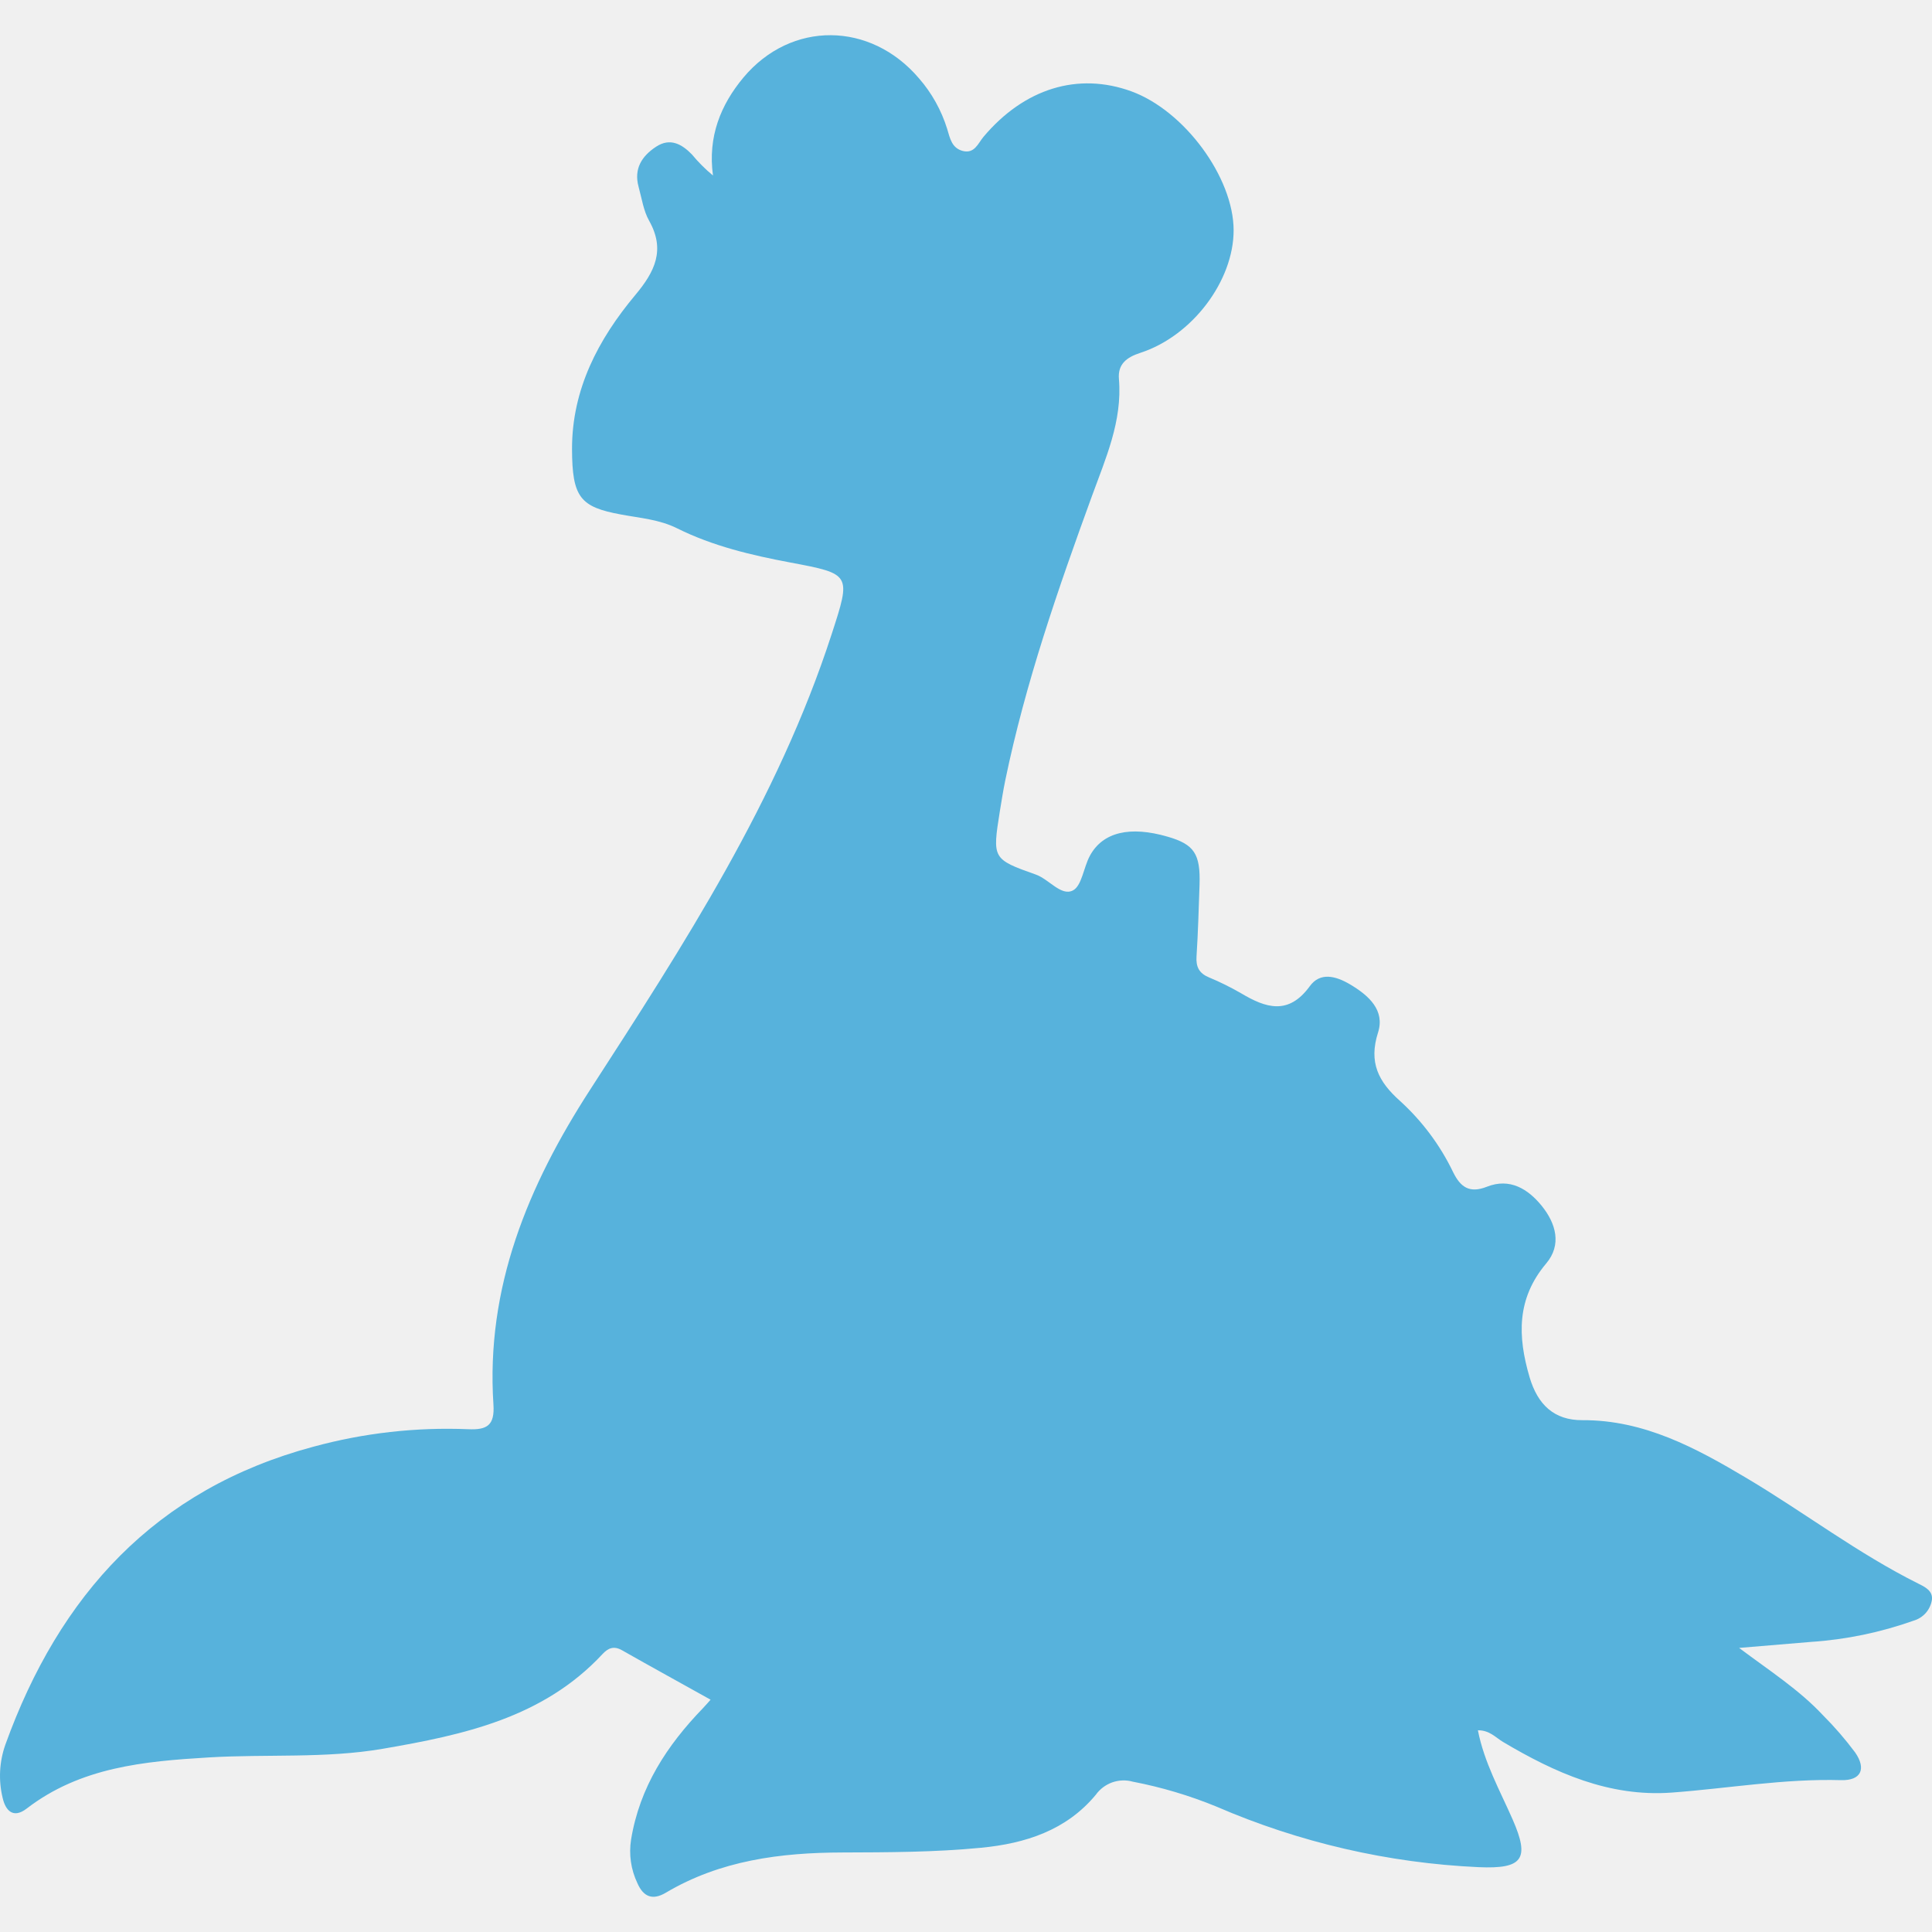
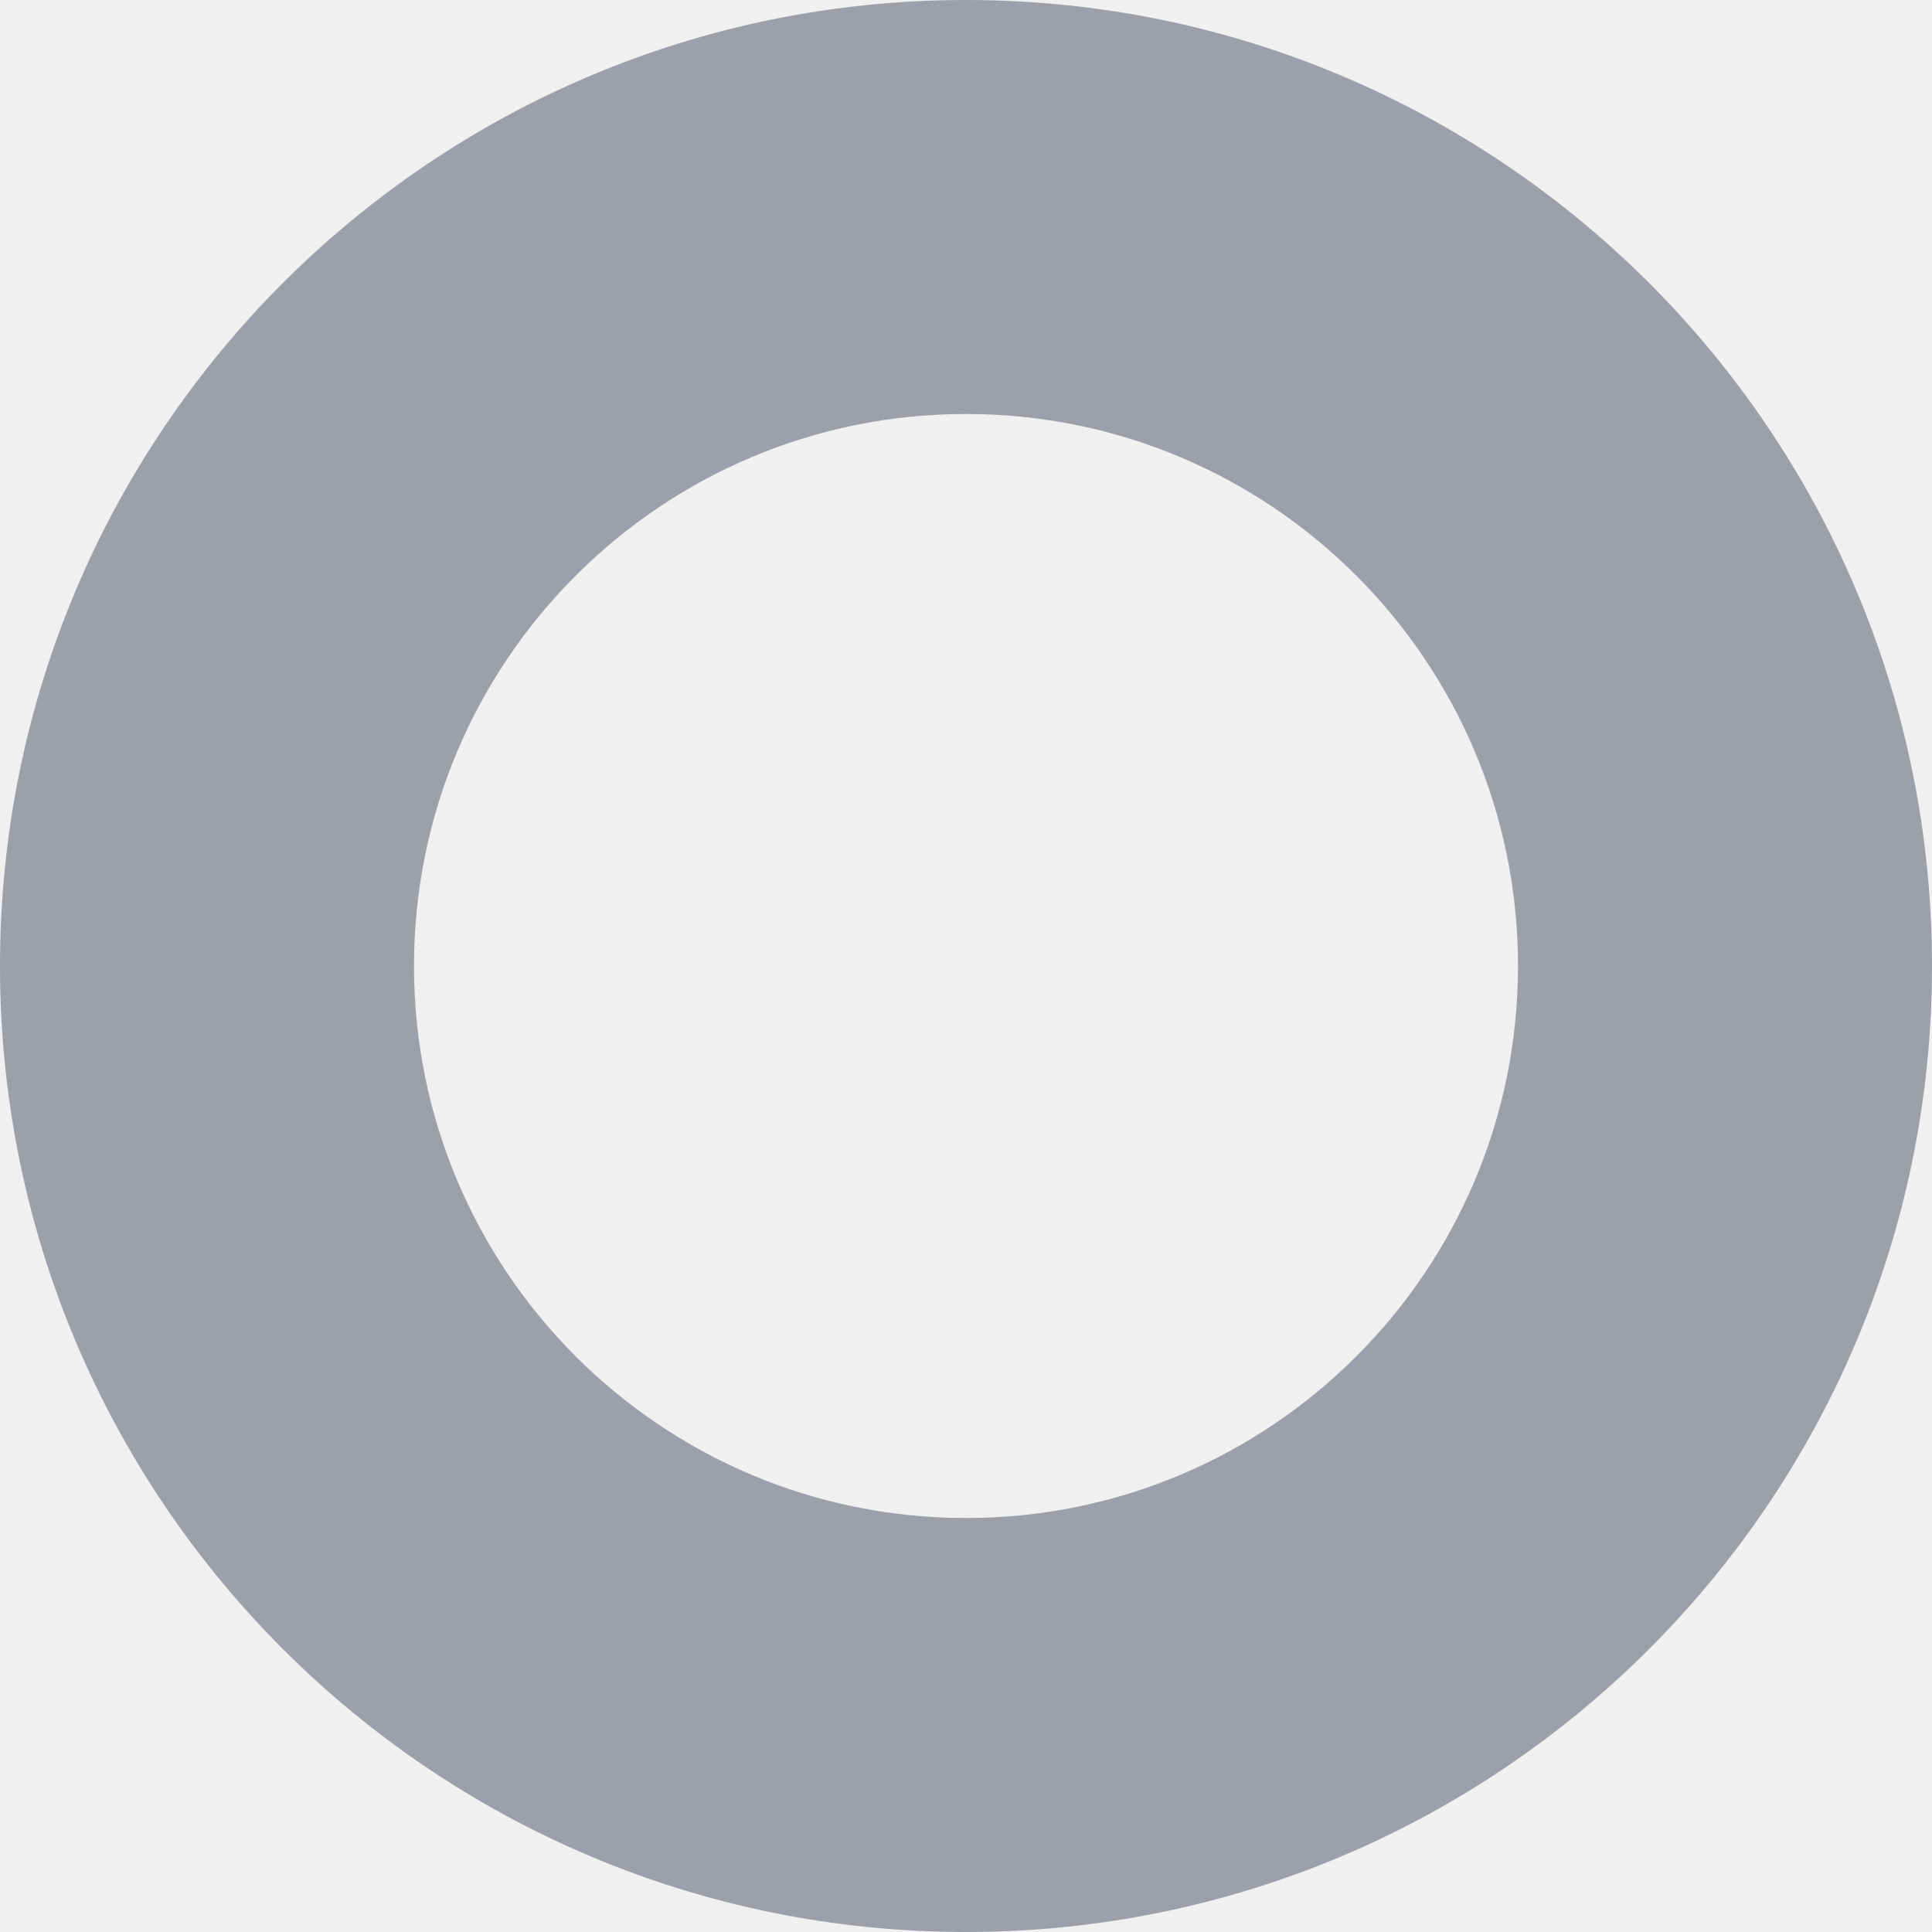
<svg xmlns="http://www.w3.org/2000/svg" width="25" height="25" viewBox="0 0 25 25" fill="none">
-   <g clip-path="url(#clip0_69_679)">
-     <path d="M9.195 21.994C8.803 21.775 8.425 21.568 8.05 21.355C7.944 21.294 7.869 21.325 7.796 21.404C7.029 22.229 5.996 22.45 4.954 22.629C4.21 22.757 3.452 22.696 2.702 22.741C1.865 22.791 1.043 22.866 0.345 23.403C0.172 23.536 0.072 23.431 0.034 23.264C-0.021 23.036 -0.009 22.798 0.069 22.577C0.766 20.642 2.01 19.269 4.053 18.721C4.705 18.543 5.382 18.466 6.058 18.494C6.303 18.505 6.403 18.444 6.385 18.174C6.285 16.66 6.833 15.342 7.636 14.101C8.848 12.227 10.064 10.355 10.761 8.208C11.014 7.43 11.016 7.427 10.227 7.279C9.723 7.184 9.225 7.067 8.763 6.837C8.533 6.722 8.284 6.704 8.038 6.658C7.506 6.561 7.404 6.435 7.402 5.81C7.401 5.038 7.741 4.391 8.221 3.817C8.472 3.517 8.613 3.236 8.4 2.857C8.326 2.726 8.304 2.564 8.263 2.416C8.2 2.184 8.305 2.02 8.489 1.899C8.67 1.779 8.822 1.864 8.952 1.997C9.035 2.097 9.126 2.189 9.226 2.271C9.157 1.769 9.326 1.355 9.621 1.002C10.239 0.265 11.265 0.278 11.891 1.013C12.057 1.203 12.181 1.426 12.256 1.667C12.293 1.79 12.316 1.918 12.461 1.954C12.611 1.99 12.656 1.855 12.726 1.771C13.253 1.145 13.948 0.93 14.64 1.182C15.327 1.433 15.962 2.296 15.963 2.979C15.964 3.632 15.43 4.346 14.758 4.565C14.575 4.624 14.462 4.714 14.479 4.907C14.524 5.45 14.307 5.931 14.13 6.418C13.69 7.625 13.269 8.837 13.008 10.098C12.981 10.23 12.96 10.364 12.938 10.497C12.841 11.11 12.839 11.117 13.404 11.317C13.575 11.378 13.729 11.597 13.88 11.524C13.999 11.467 14.021 11.223 14.104 11.072C14.271 10.766 14.623 10.685 15.11 10.827C15.453 10.926 15.535 11.049 15.522 11.45C15.511 11.759 15.503 12.068 15.483 12.376C15.474 12.512 15.517 12.594 15.643 12.647C15.786 12.706 15.924 12.775 16.058 12.852C16.38 13.044 16.672 13.141 16.949 12.761C17.082 12.578 17.28 12.626 17.47 12.738C17.714 12.883 17.923 13.073 17.832 13.36C17.708 13.748 17.837 13.997 18.115 14.245C18.402 14.506 18.636 14.819 18.804 15.169C18.898 15.36 19.014 15.446 19.241 15.356C19.536 15.239 19.772 15.384 19.951 15.605C20.134 15.832 20.212 16.108 20.007 16.35C19.624 16.805 19.637 17.292 19.793 17.822C19.898 18.176 20.11 18.379 20.476 18.377C21.276 18.373 21.948 18.738 22.605 19.129C23.351 19.573 24.044 20.104 24.825 20.493C24.908 20.534 25.013 20.585 24.999 20.701C24.989 20.764 24.962 20.823 24.921 20.87C24.879 20.918 24.824 20.953 24.763 20.971C24.335 21.123 23.889 21.216 23.436 21.246C23.141 21.271 22.847 21.295 22.504 21.324C22.9 21.621 23.281 21.865 23.589 22.195C23.739 22.345 23.878 22.506 24.005 22.676C24.154 22.89 24.081 23.042 23.824 23.035C23.087 23.014 22.362 23.142 21.631 23.196C20.823 23.255 20.122 22.94 19.448 22.54C19.353 22.483 19.274 22.388 19.124 22.39C19.206 22.809 19.41 23.171 19.574 23.545C19.798 24.056 19.705 24.186 19.134 24.161C17.964 24.108 16.814 23.842 15.74 23.377C15.391 23.234 15.029 23.126 14.659 23.055C14.572 23.03 14.478 23.034 14.392 23.064C14.306 23.095 14.232 23.151 14.179 23.225C13.797 23.685 13.268 23.855 12.694 23.91C12.097 23.968 11.498 23.969 10.9 23.971C10.099 23.973 9.321 24.073 8.615 24.492C8.444 24.593 8.325 24.546 8.247 24.366C8.164 24.191 8.136 23.996 8.166 23.805C8.277 23.126 8.63 22.586 9.095 22.105C9.127 22.072 9.157 22.036 9.195 21.994Z" fill="#57B2DC" />
-   </g>
-   <defs>
-     <clipPath id="clip0_69_679">
-       <rect width="25" height="25" fill="white" />
-     </clipPath>
-   </defs>
+   <path fill-rule="evenodd" clip-rule="evenodd" d="M25 12.5C25 19.404 19.404 25 12.5 25C5.596 25 0 19.404 0 12.5C0 5.596 5.596 0 12.5 0C19.404 0 25 5.596 25 12.5ZM19.643 12.5C19.643 16.445 16.445 19.643 12.5 19.643C8.555 19.643 5.357 16.445 5.357 12.5C5.357 8.555 8.555 5.357 12.5 5.357C16.445 5.357 19.643 8.555 19.643 12.5Z" fill="#9DA0AA" />
</svg>
